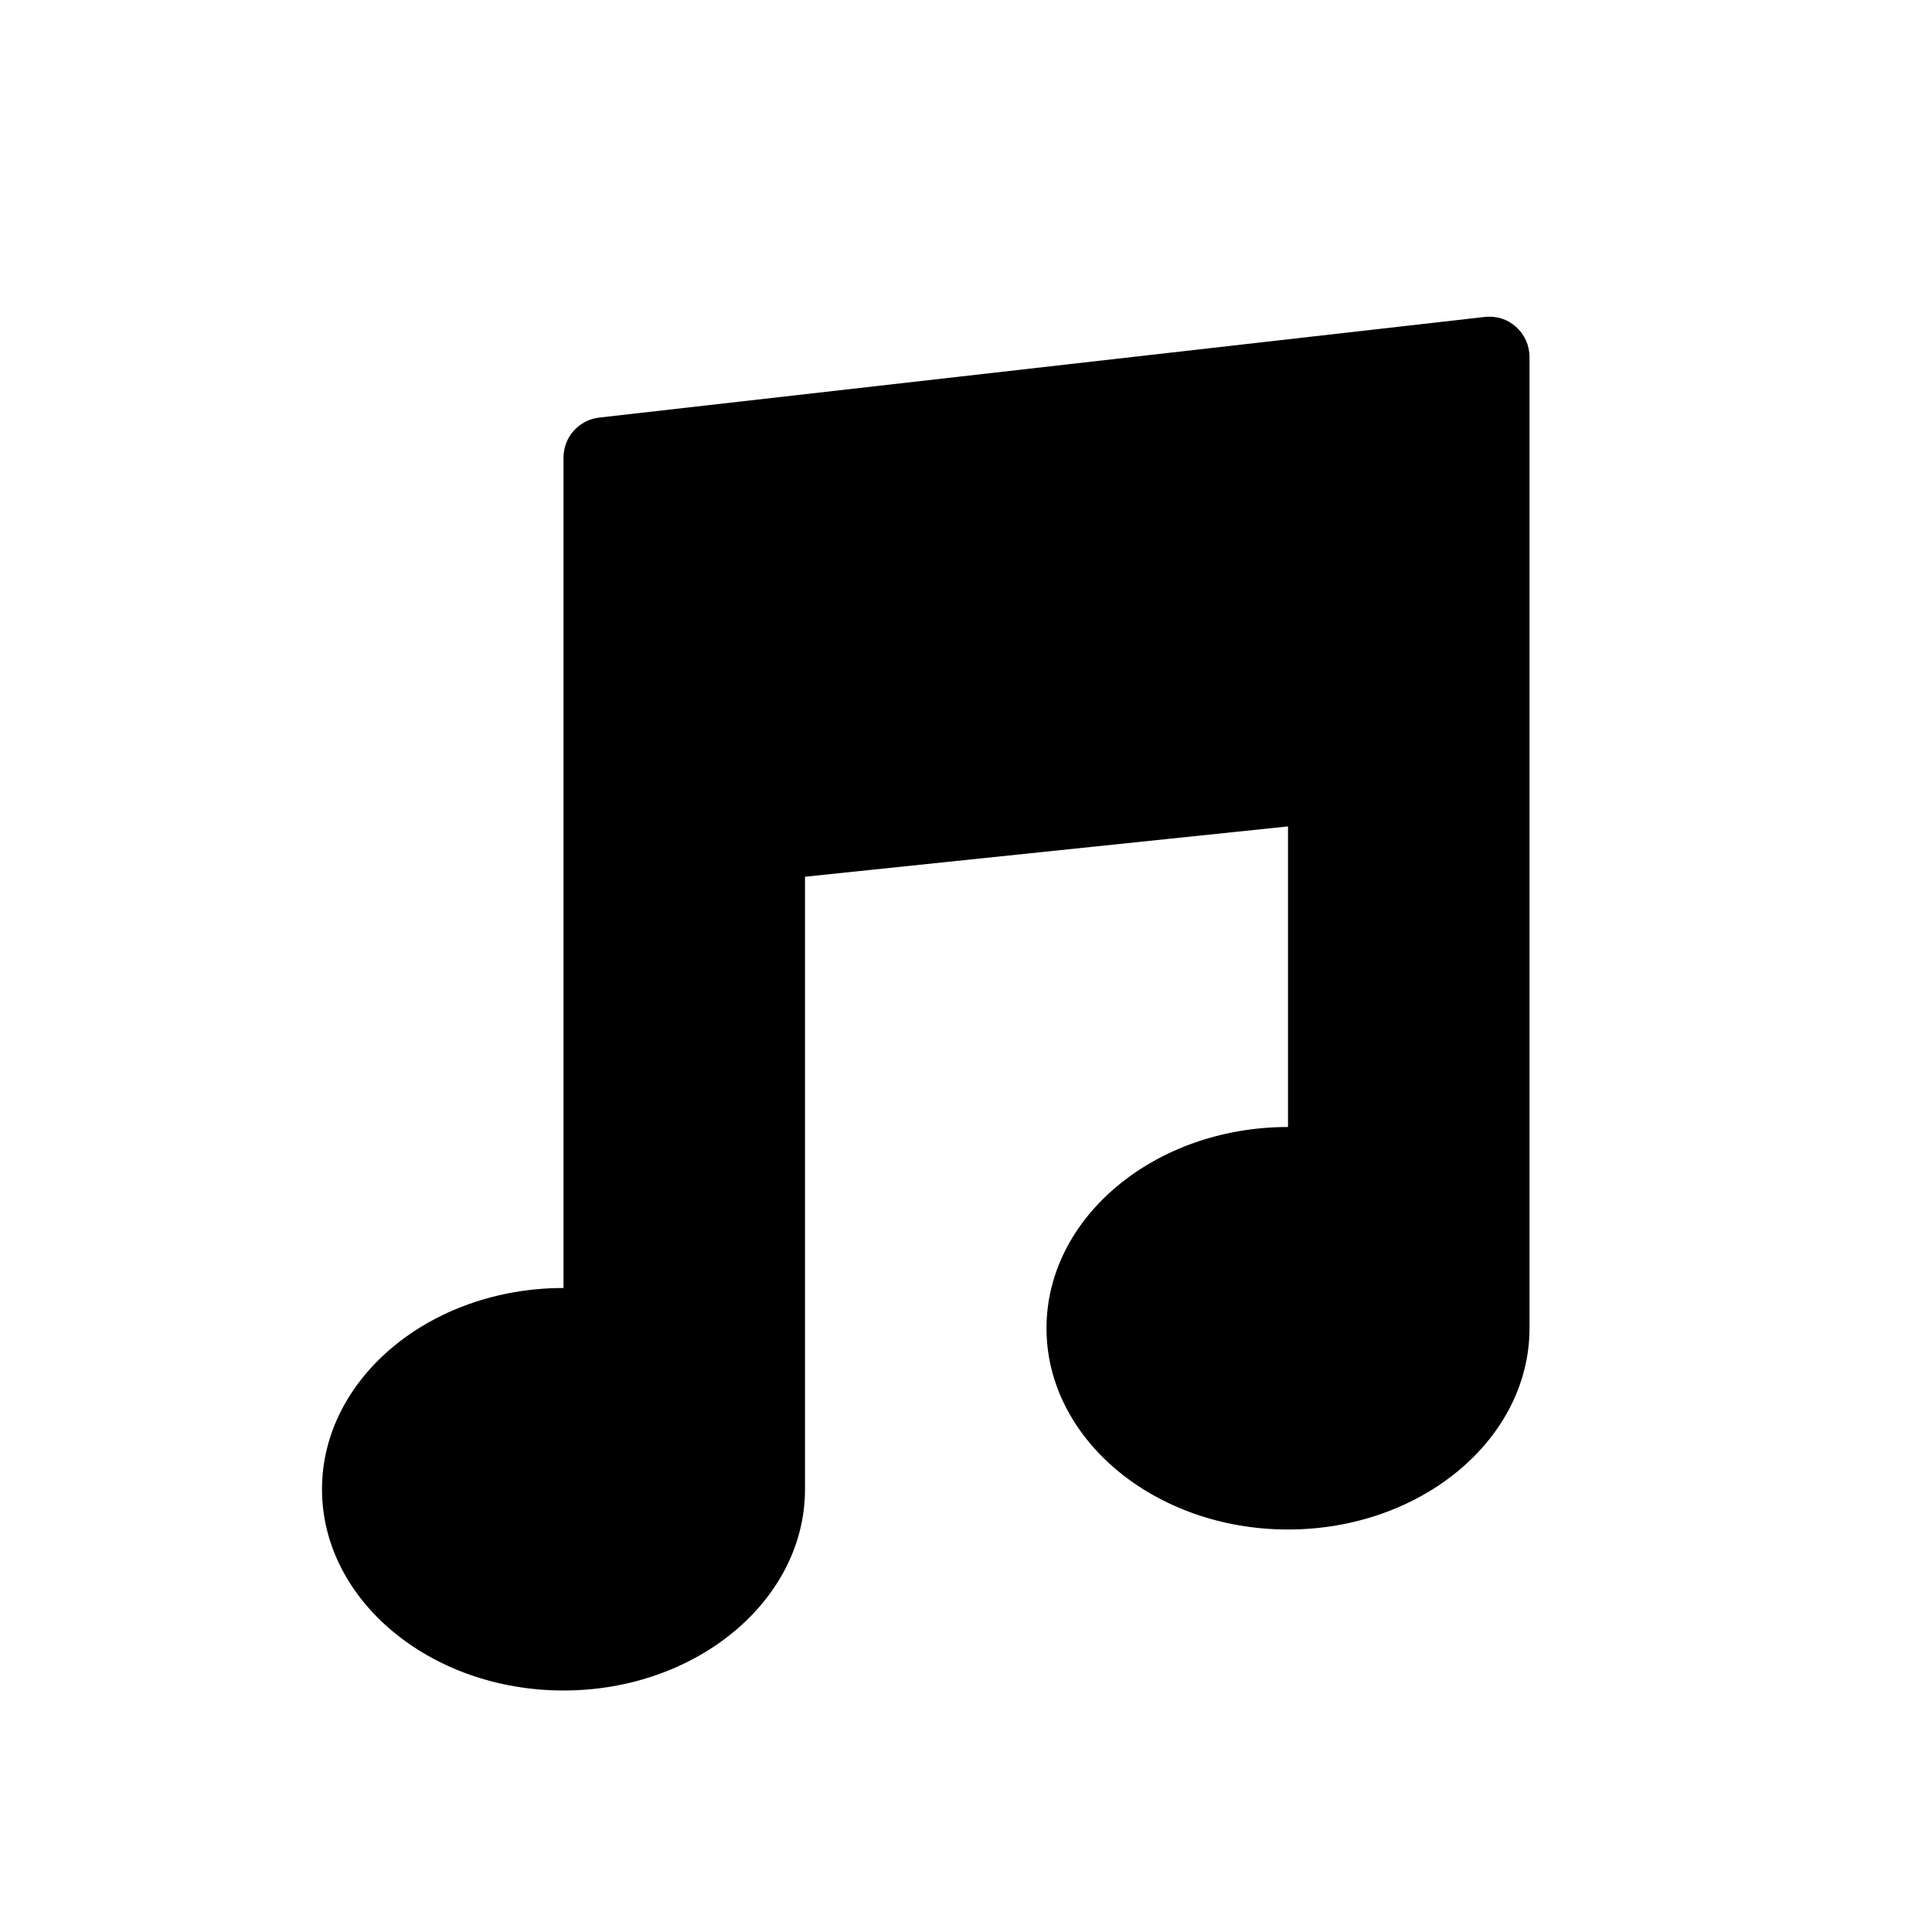
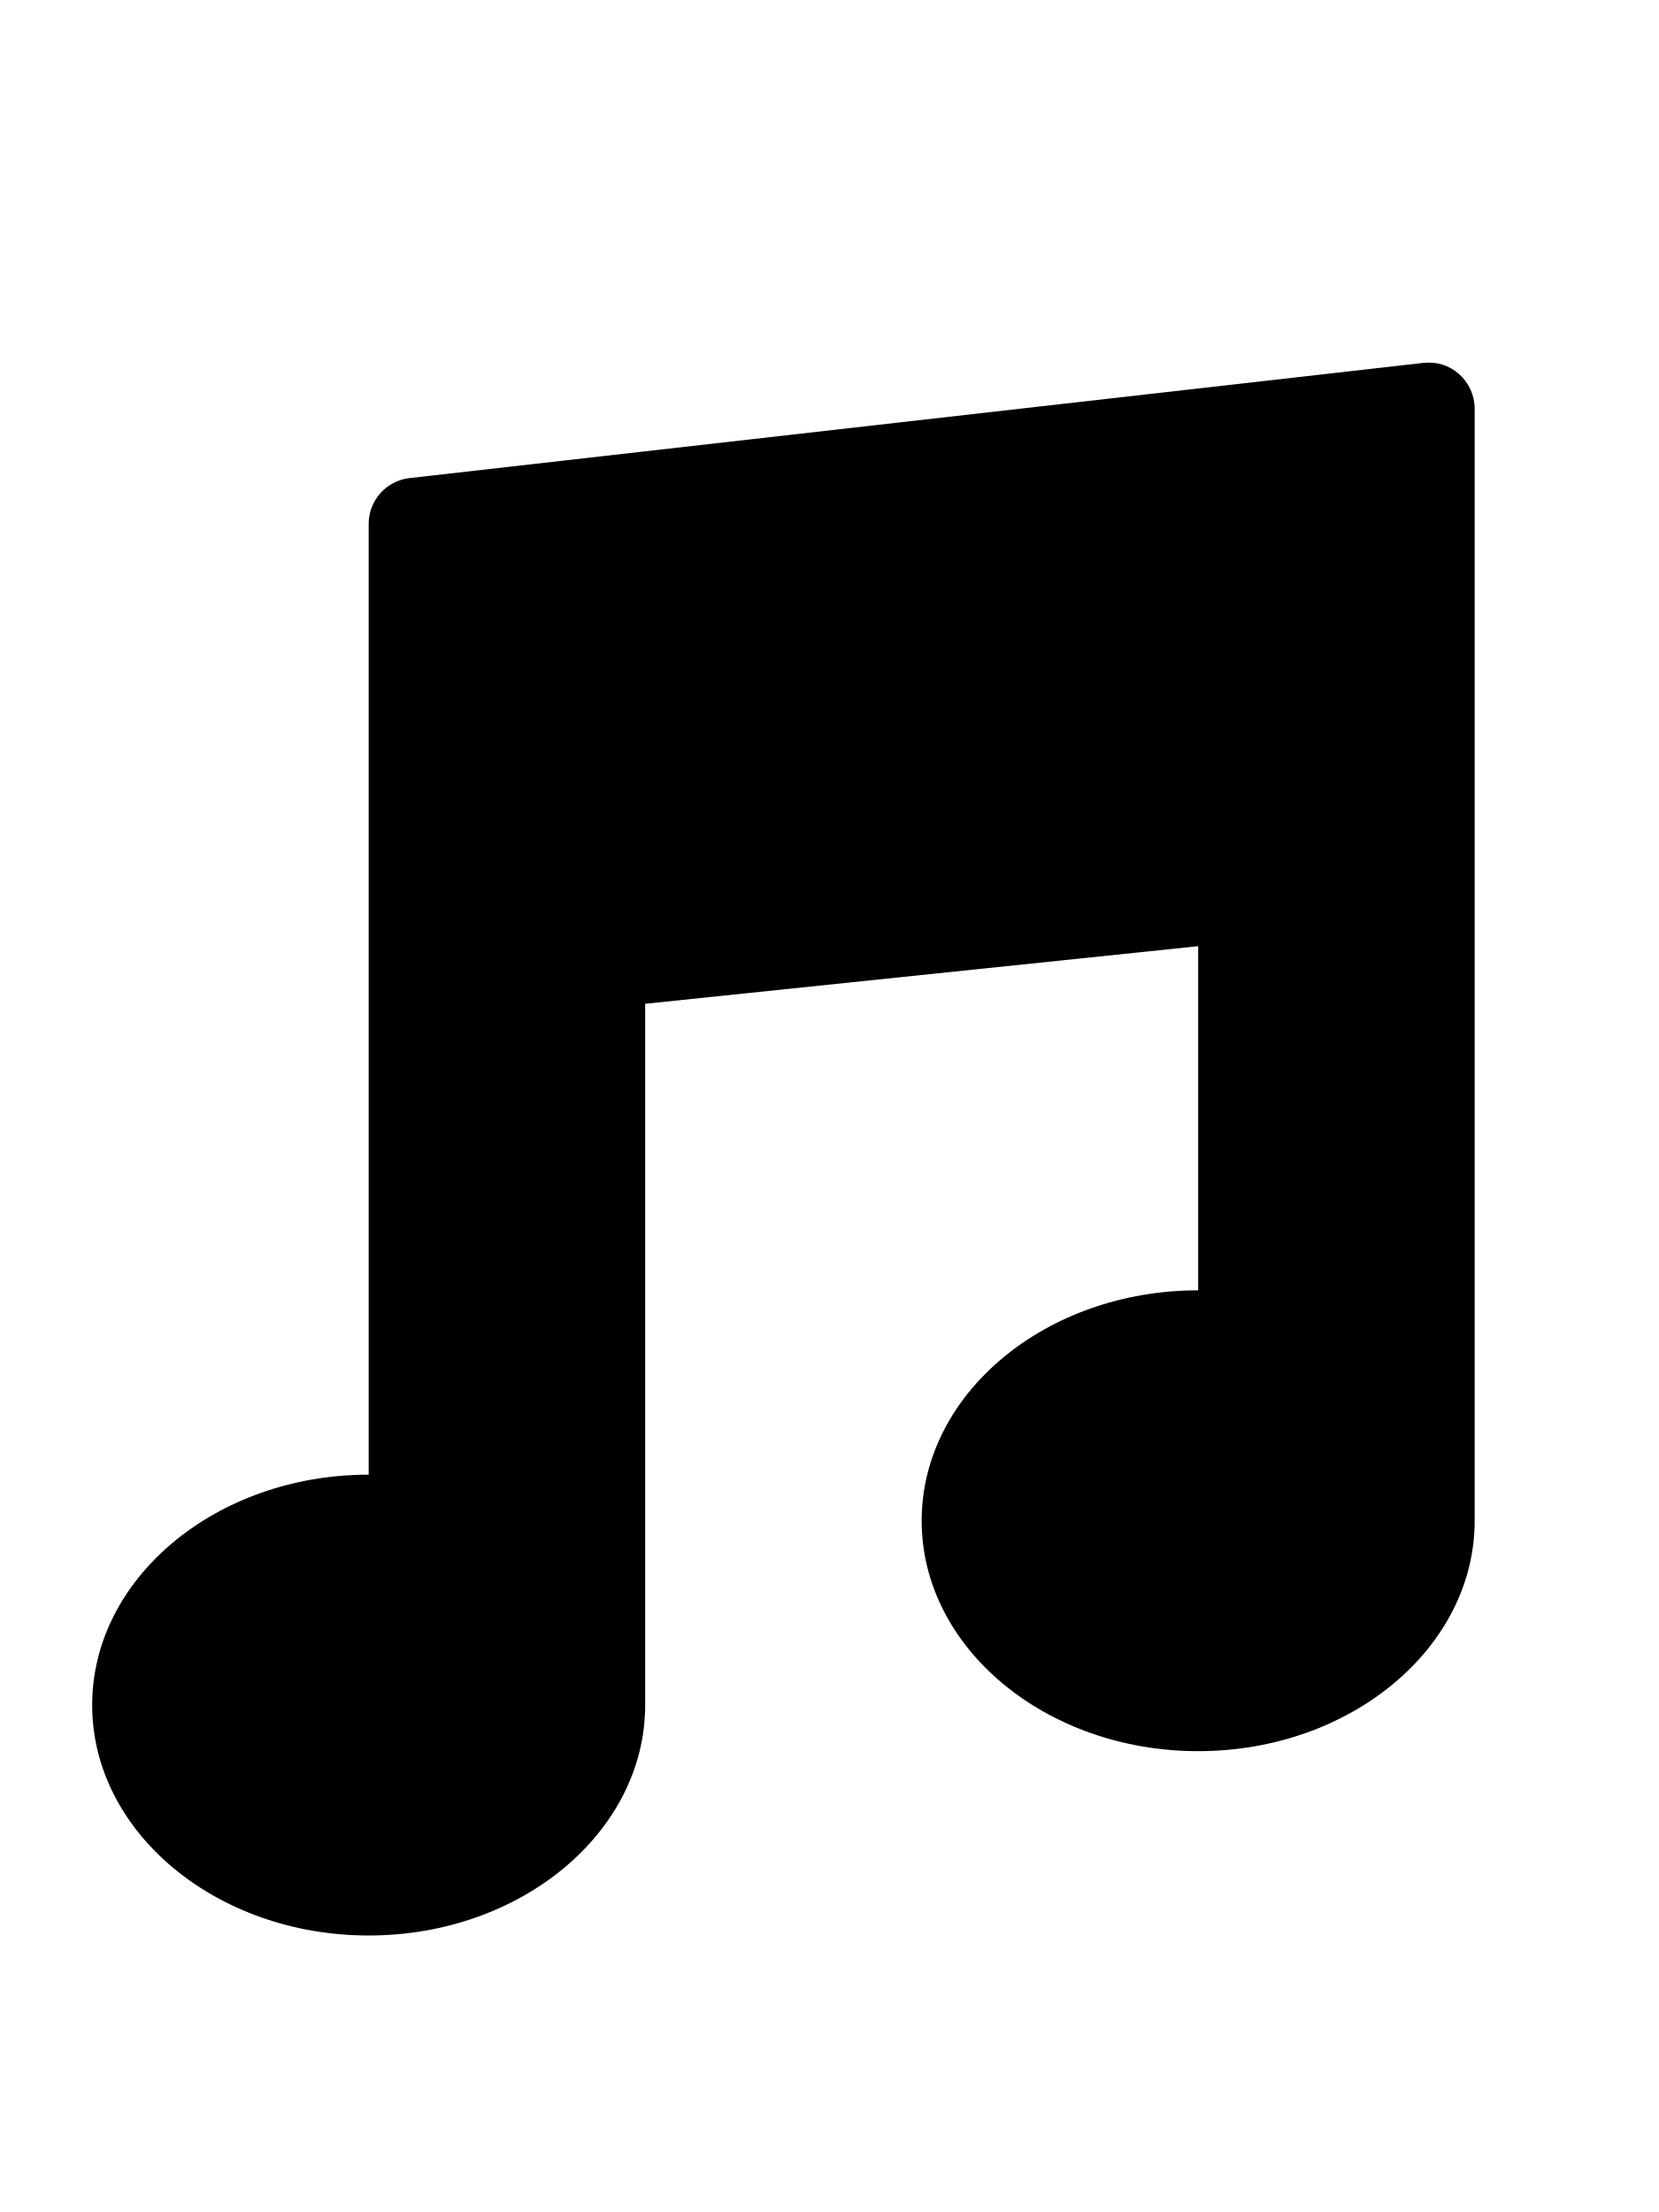
- <svg xmlns="http://www.w3.org/2000/svg" width="240" height="240" viewBox="0 0 240 240">
-   <path d="M188.31 40.59c-1.07-.95-2.43-1.39-3.94-1.21l-110 12.5A5 5 0 0 0 70 56.84V160c-16.54 0-30 11.22-30 25s13.46 25 30 25 30-11.22 30-25v-76.09l60-6.25V140c-16.54 0-30 11.22-30 25s13.46 25 30 25 30-11.22 30-25V44.34c0-1.44-.62-2.8-1.69-3.75z" fill-rule="nonzero" fill="#000" />
+ <svg xmlns="http://www.w3.org/2000/svg" width="180" height="240" viewBox="0 0 180 240">
+   <path d="M158.31 40.59c-1.07-.95-2.43-1.39-3.94-1.21l-110 12.5A5 5 0 0 0 40 56.84V160c-16.54 0-30 11.22-30 25s13.46 25 30 25 30-11.22 30-25v-76.09l60-6.25V140c-16.54 0-30 11.22-30 25s13.46 25 30 25 30-11.22 30-25V44.34c0-1.44-.62-2.8-1.69-3.75z" fill-rule="nonzero" fill="#000" />
</svg>
